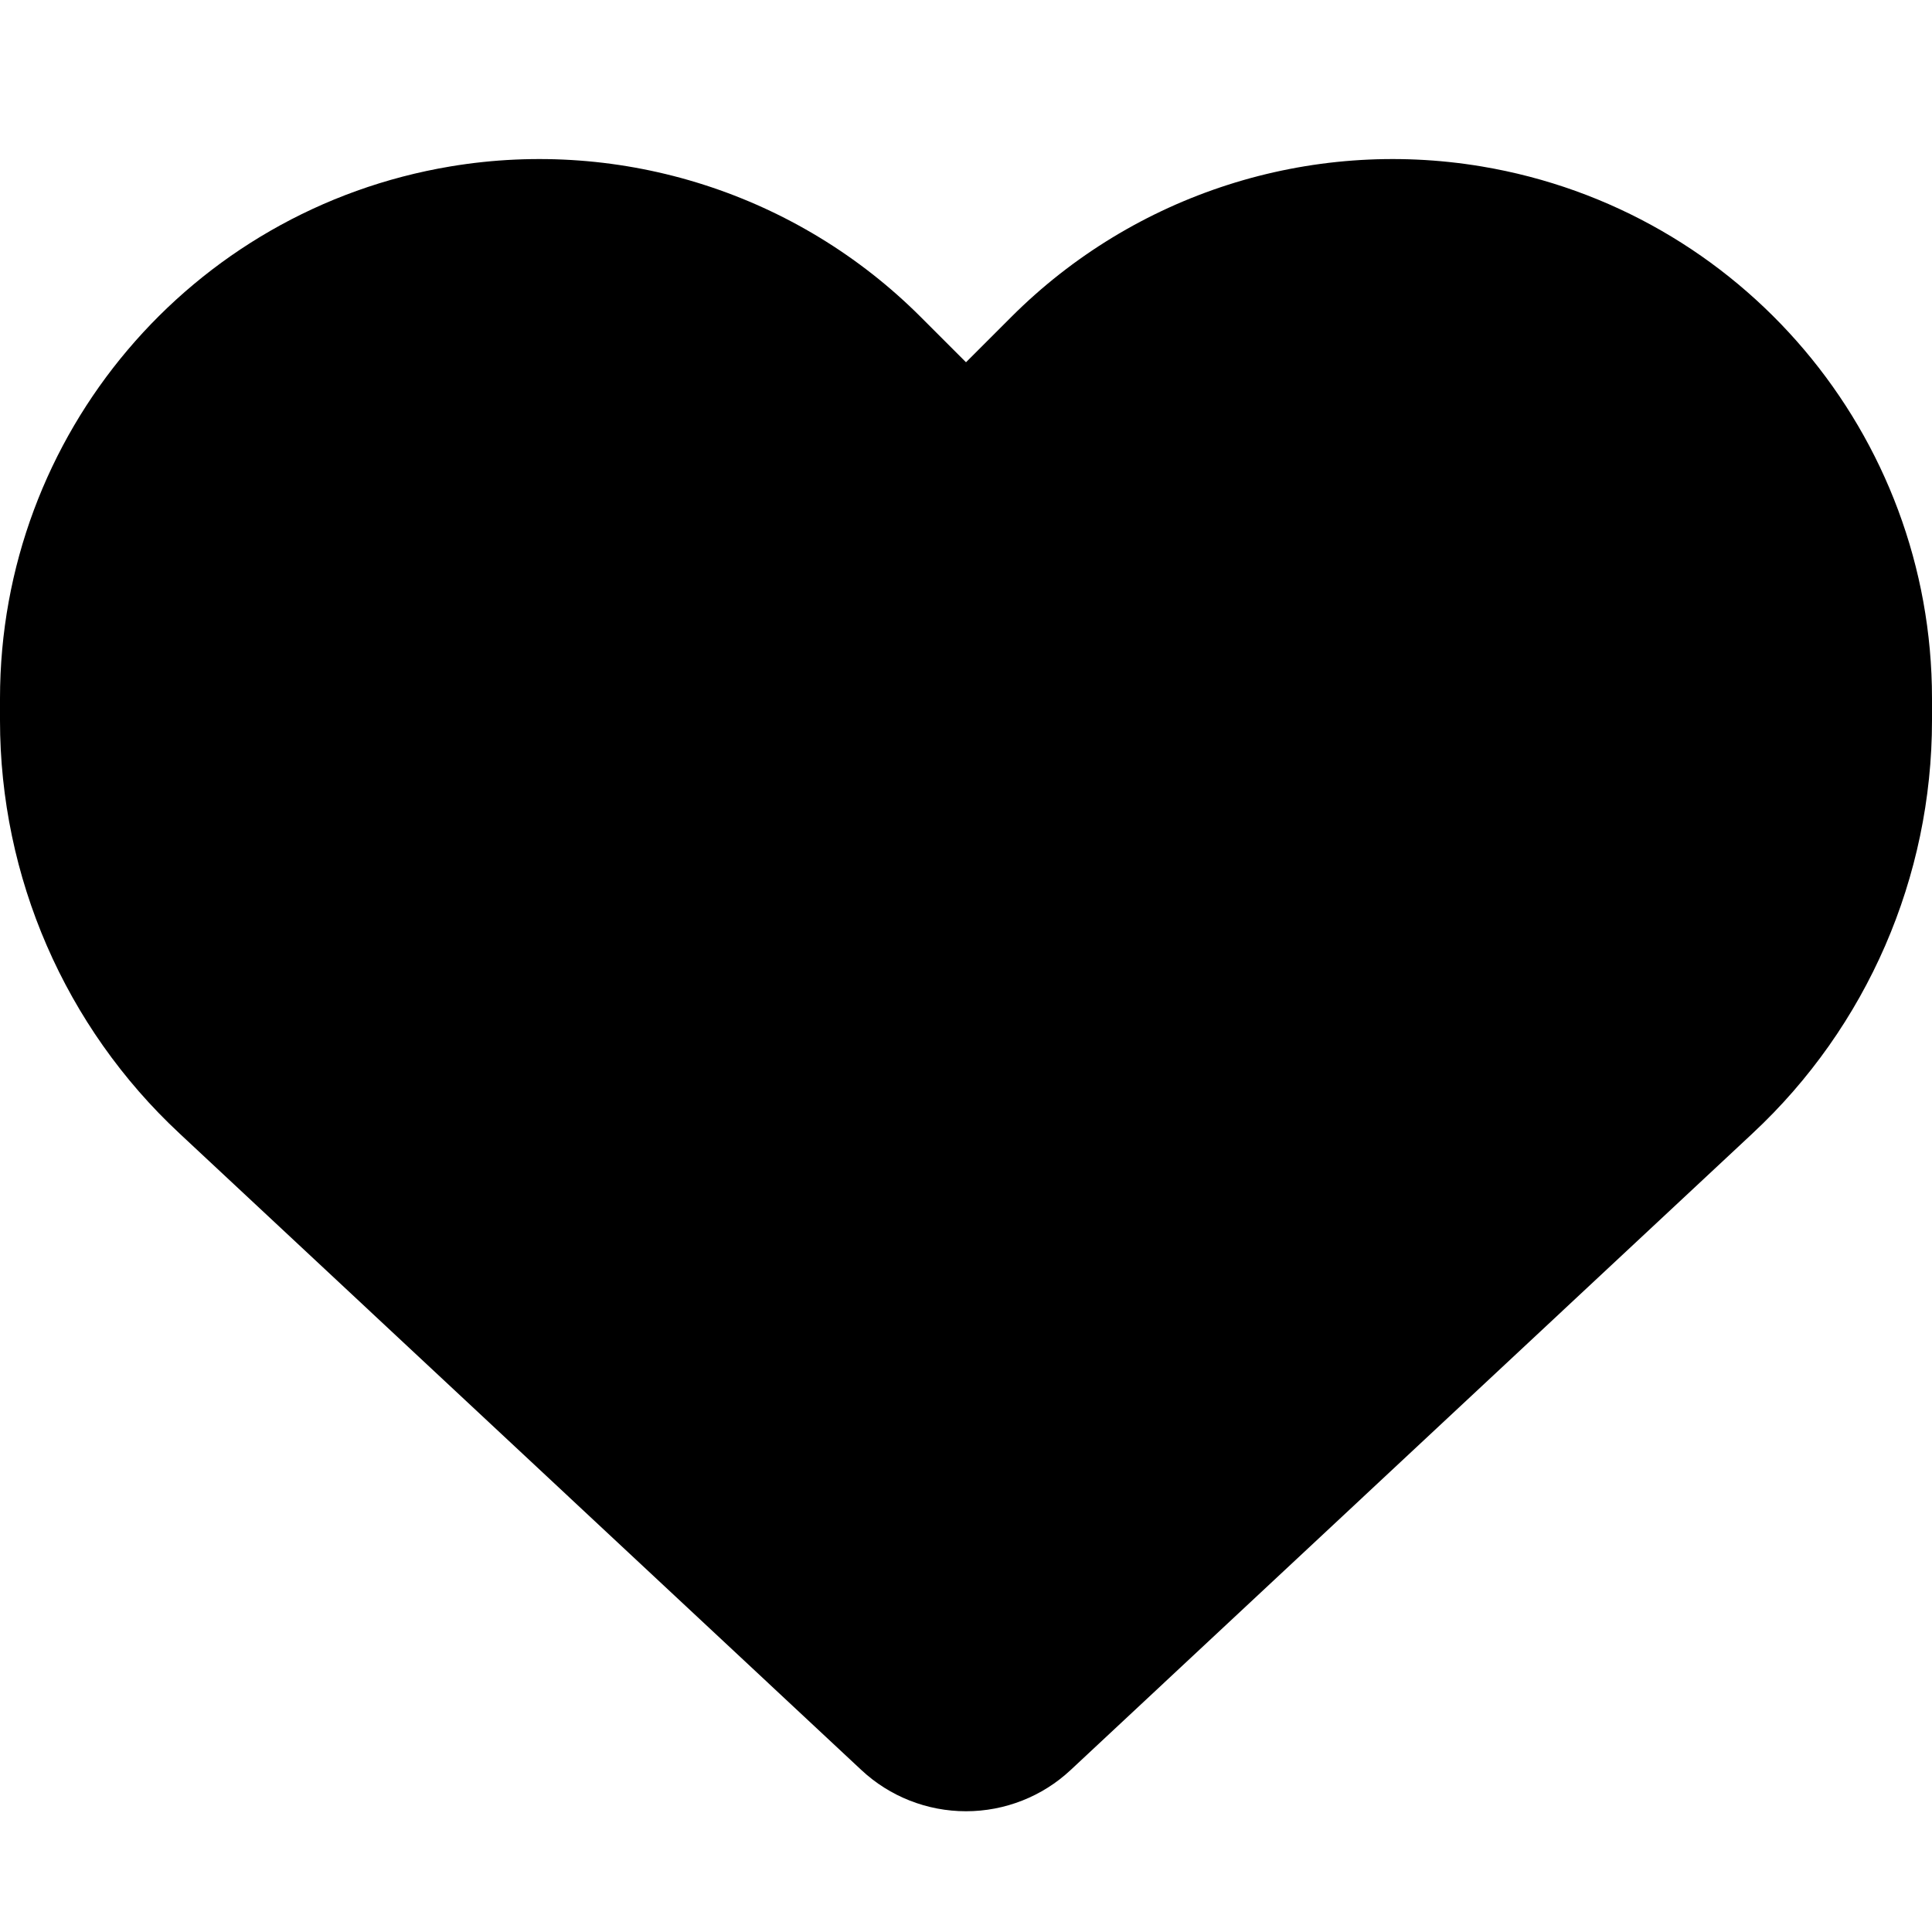
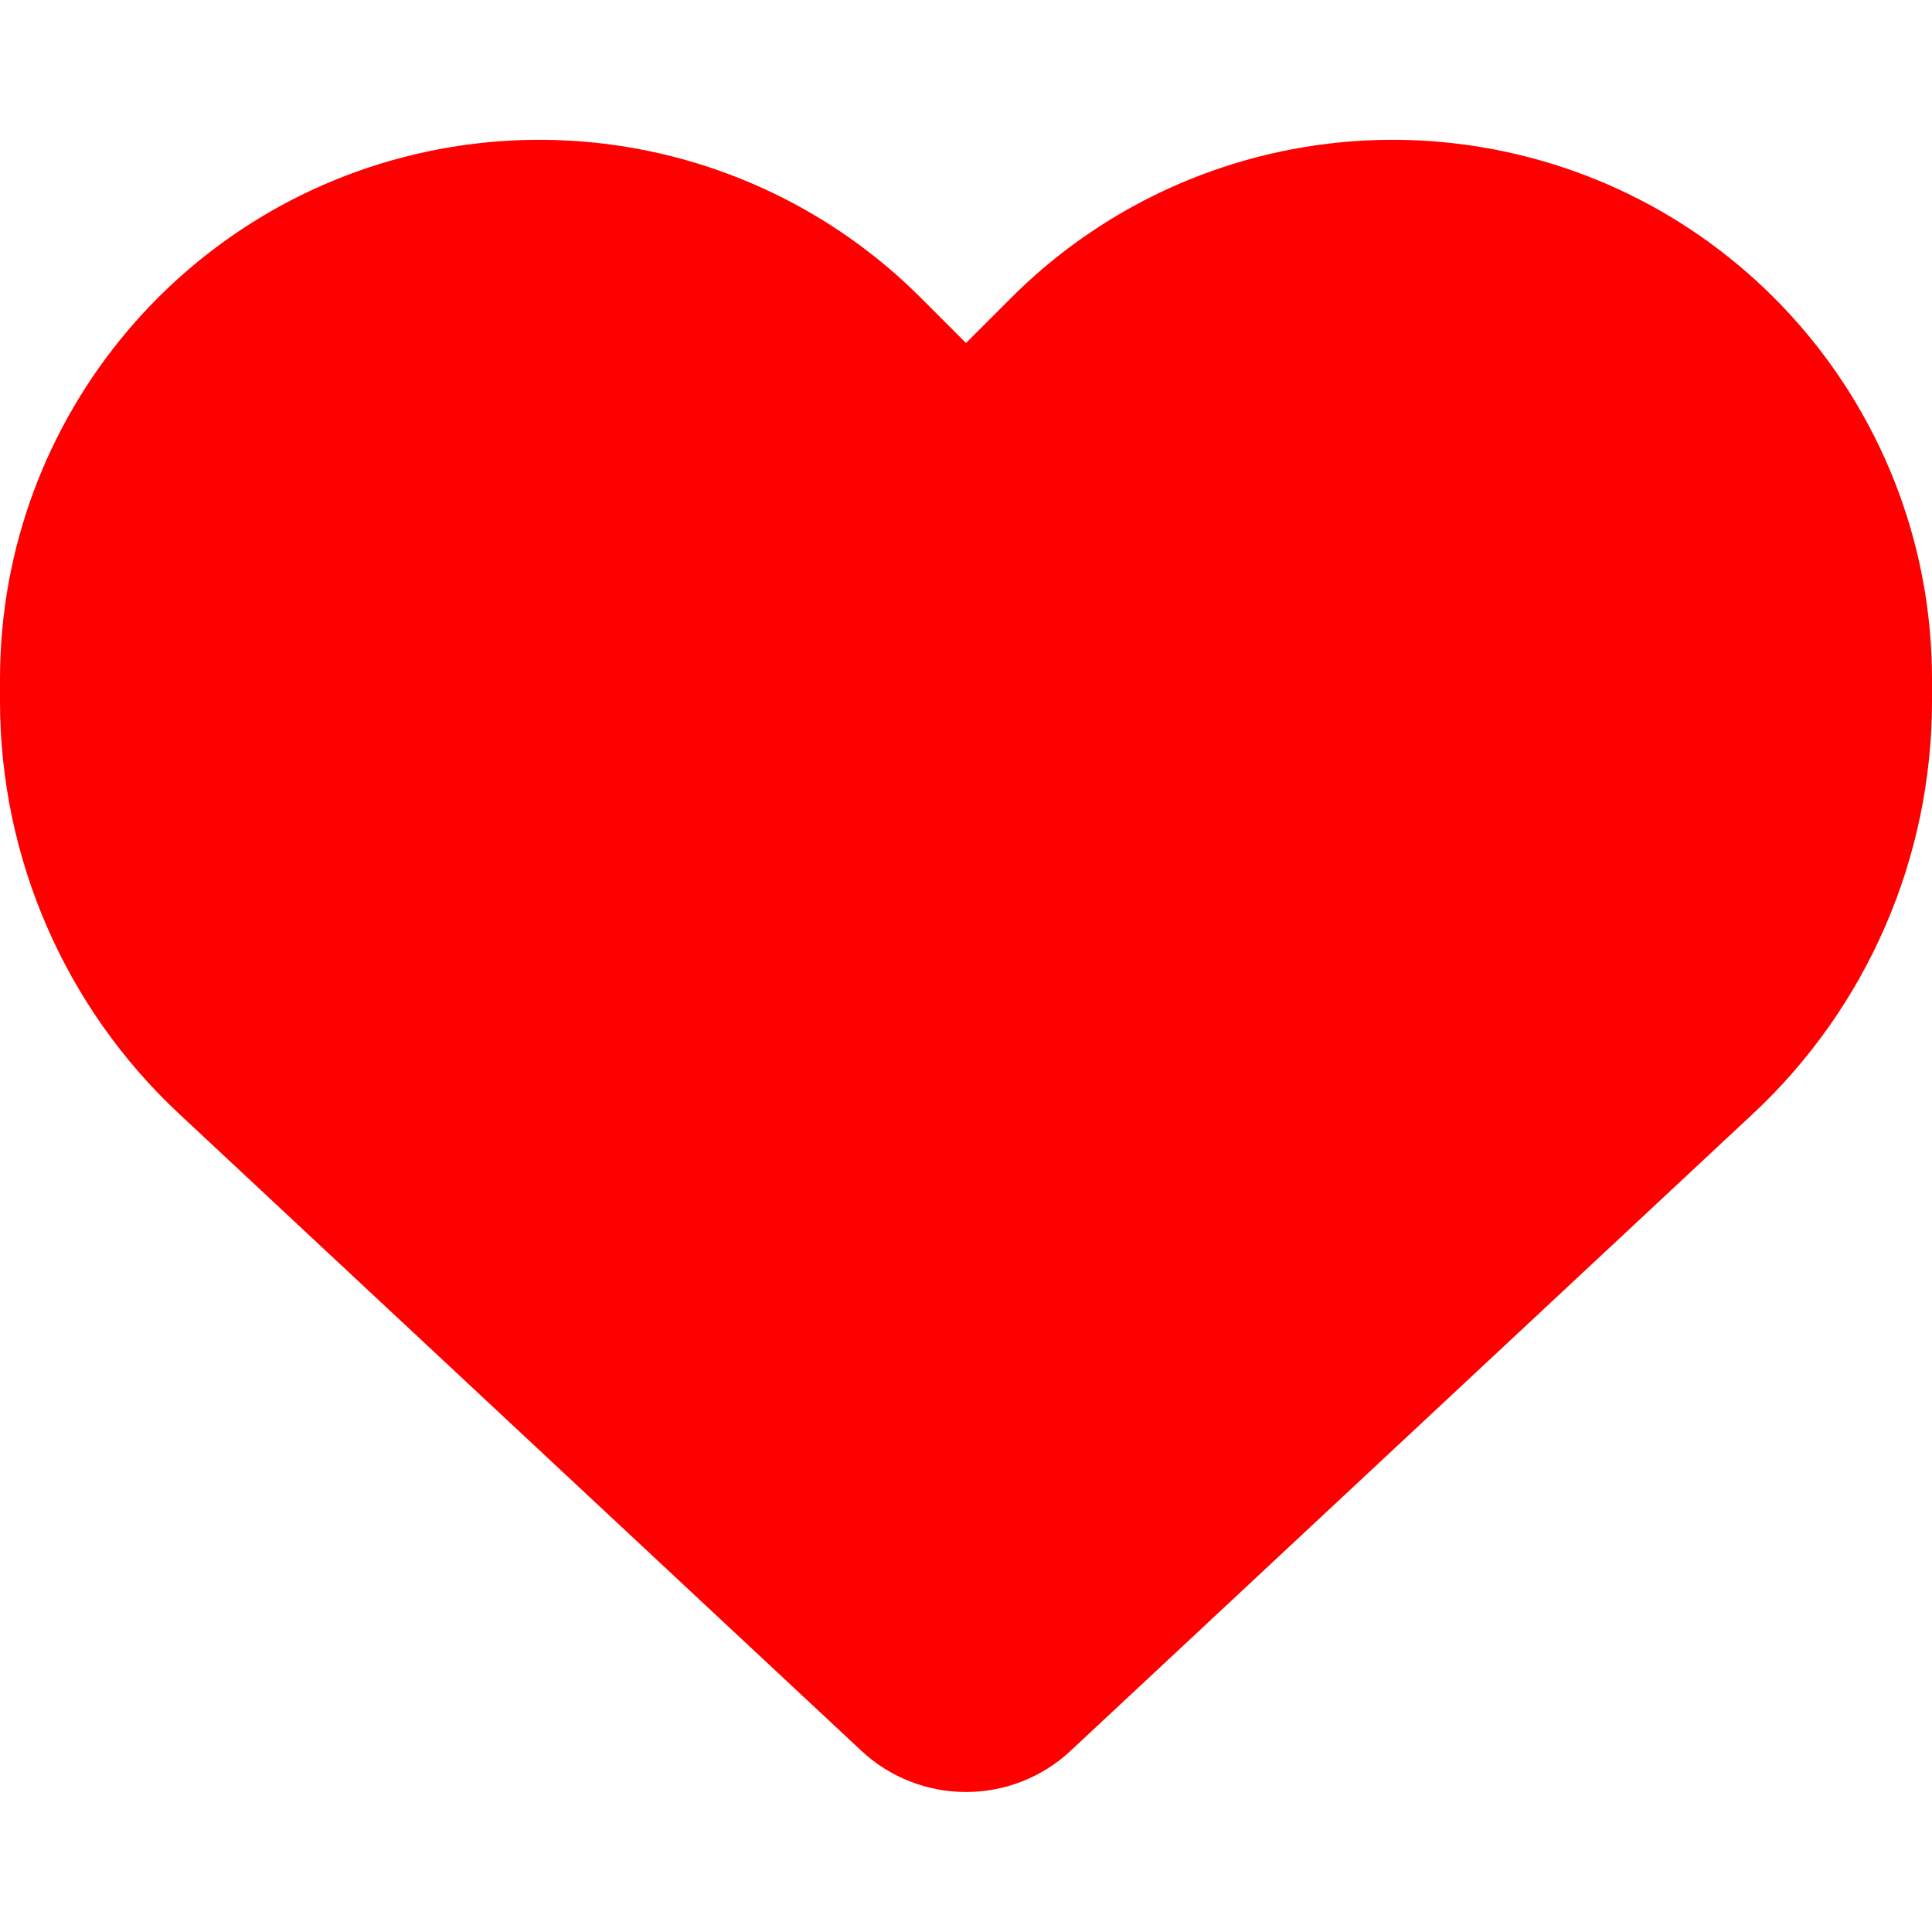
- <svg xmlns="http://www.w3.org/2000/svg" viewBox="0 0 512 512">
-   <path d="M47.6 300.4L228.3 469.1c7.5 7 17.4 10.9 27.7 10.9s20.2-3.9 27.7-10.9L464.4 300.4c30.4-28.3 47.6-68 47.6-109.5v-5.8c0-69.9-50.5-129.5-119.4-141C347 36.5 300.6 51.4 268 84L256 96 244 84c-32.6-32.6-79-47.5-124.6-39.9C50.5 55.6 0 115.2 0 185.1v5.8c0 41.5 17.2 81.2 47.6 109.5z" />
+ <svg xmlns="http://www.w3.org/2000/svg" version="1.1" id="Layer_1" x="0px" y="0px" viewBox="0 0 512 512" style="enable-background:new 0 0 512 512;" xml:space="preserve">
+   <style type="text/css">
+ 	.st0{fill:#FF0000;}
+ </style>
+   <path class="st0" d="M47.6,295.3L228.3,464c7.5,7,17.4,10.9,27.7,10.9c10.3,0,20.2-3.9,27.7-10.9l180.7-168.7  c30.4-28.3,47.6-68,47.6-109.5V180c0-69.9-50.5-129.5-119.4-141c-45.6-7.6-92,7.3-124.6,39.9l-12,12l-12-12  C211.4,46.3,165,31.4,119.4,39C50.5,50.5,0,110.1,0,180v5.8C0,227.3,17.2,267,47.6,295.3L47.6,295.3z" />
</svg>
